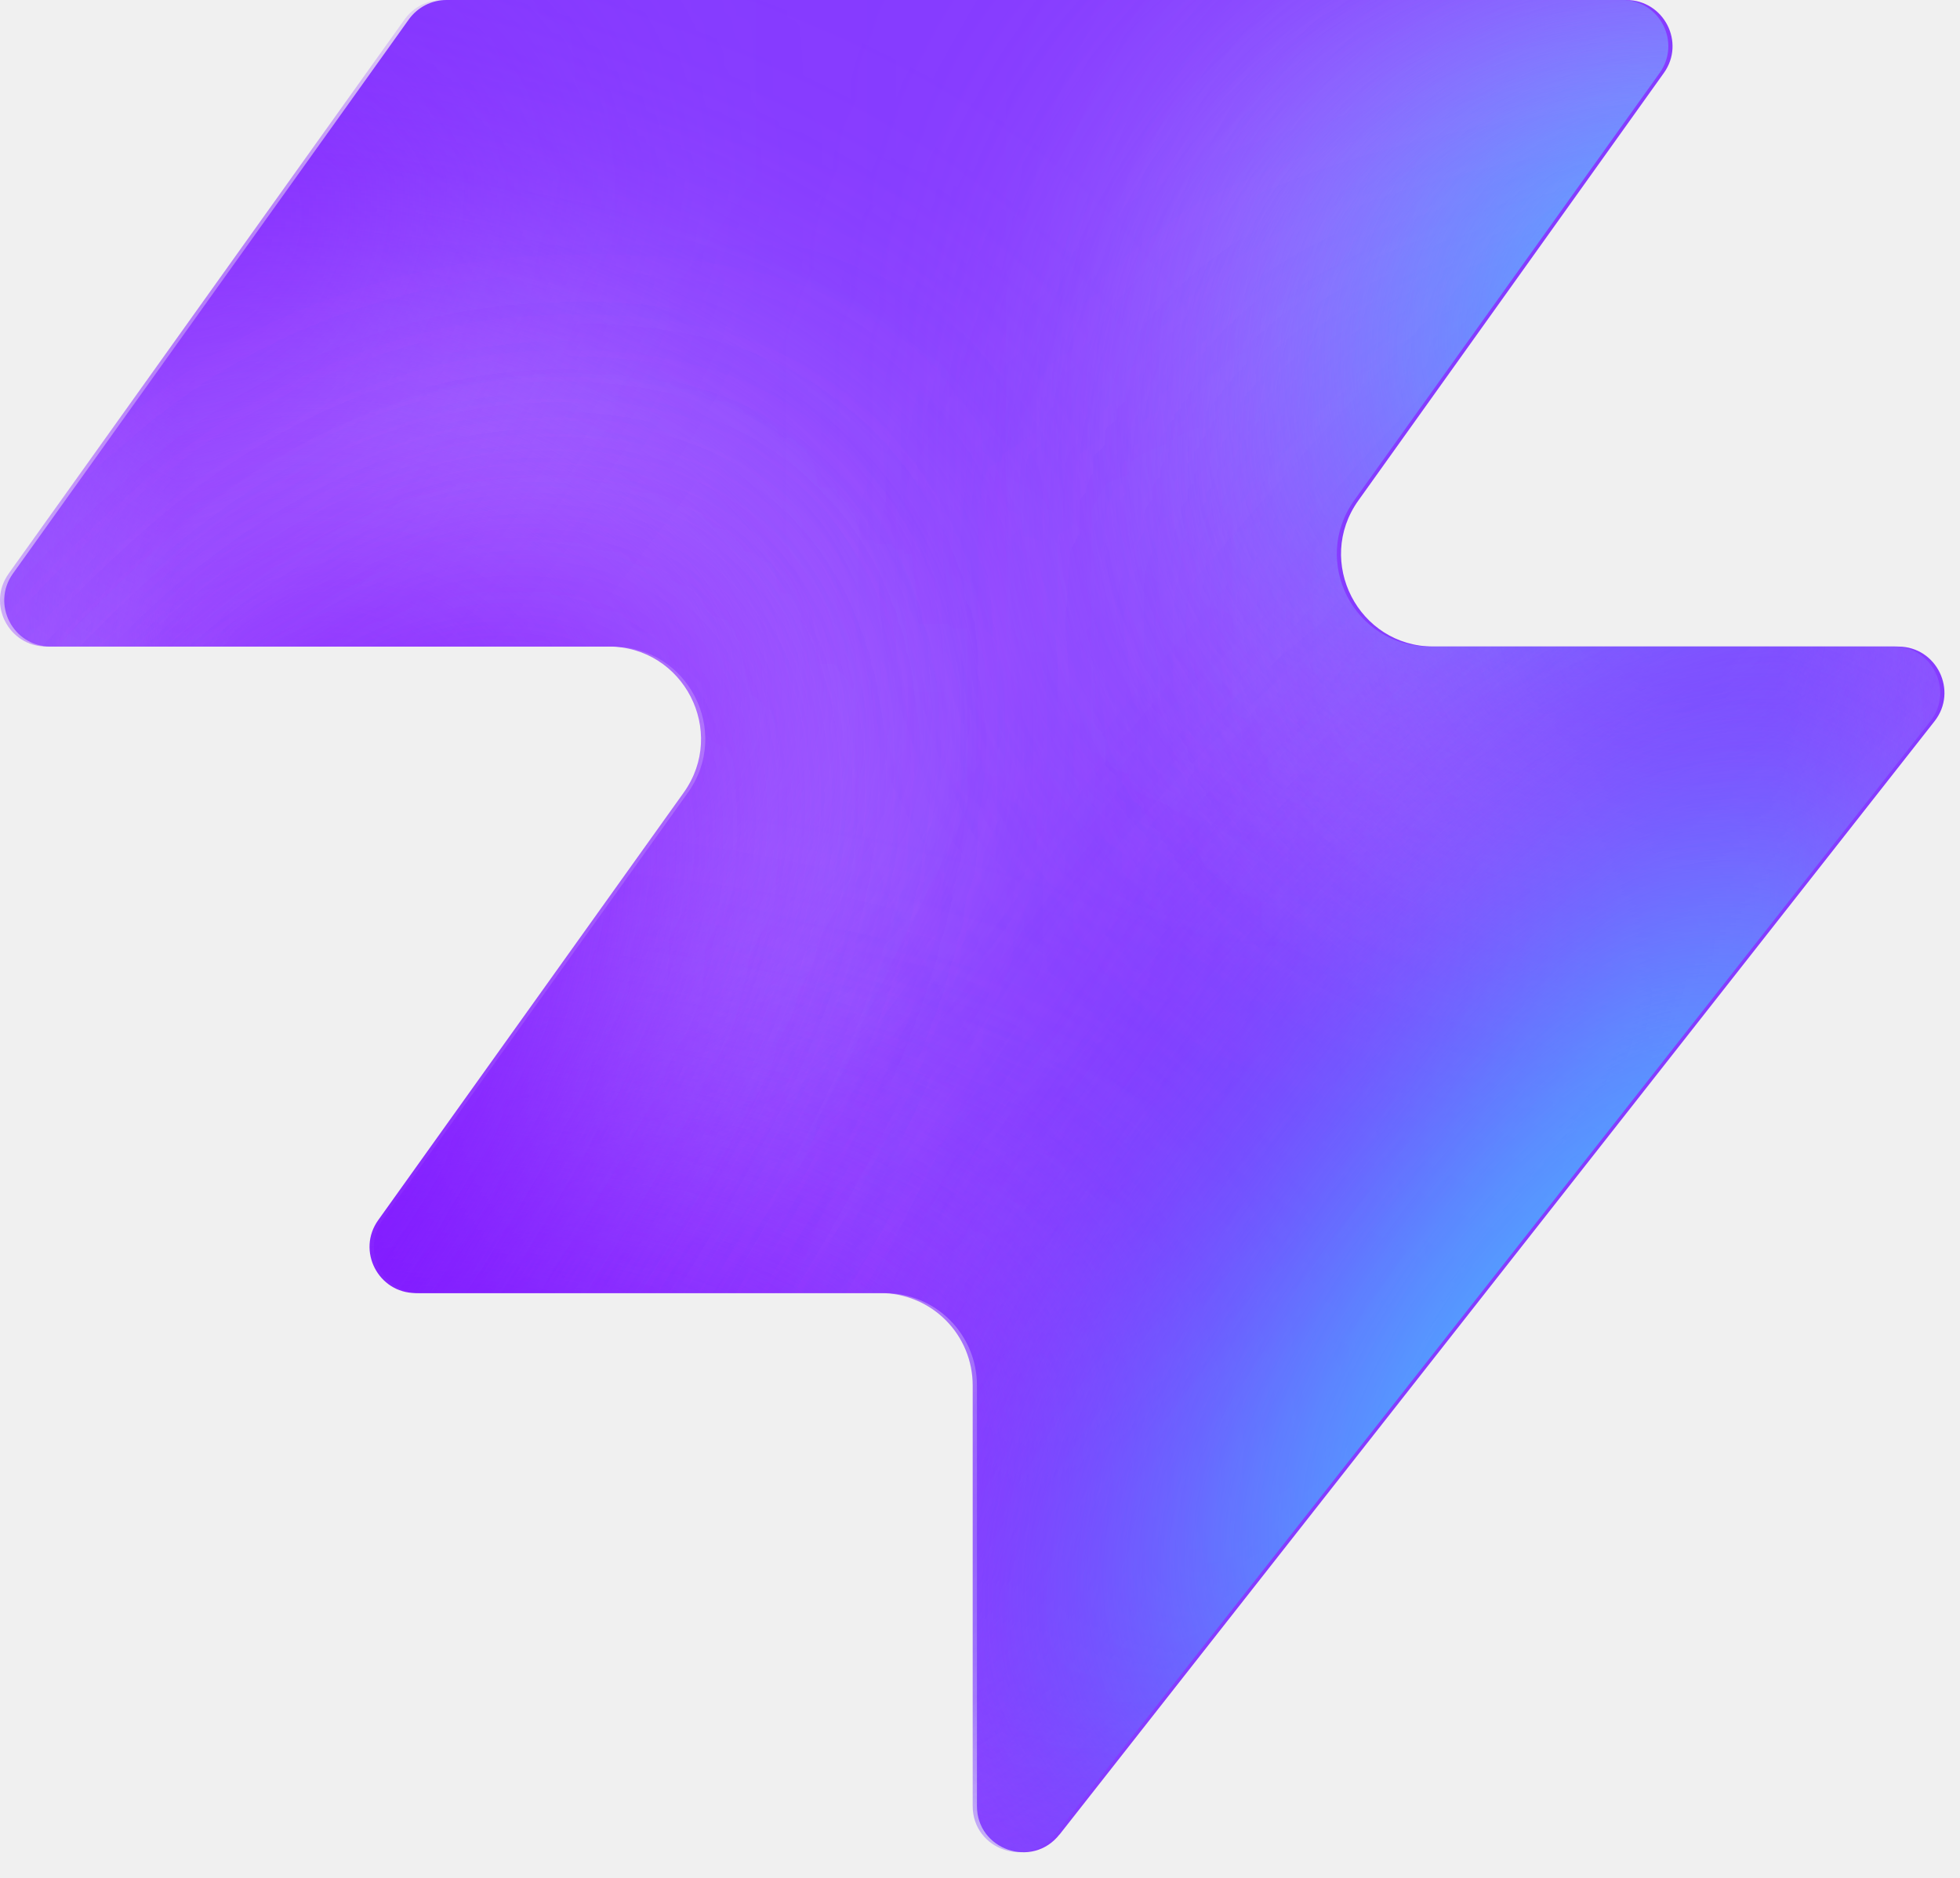
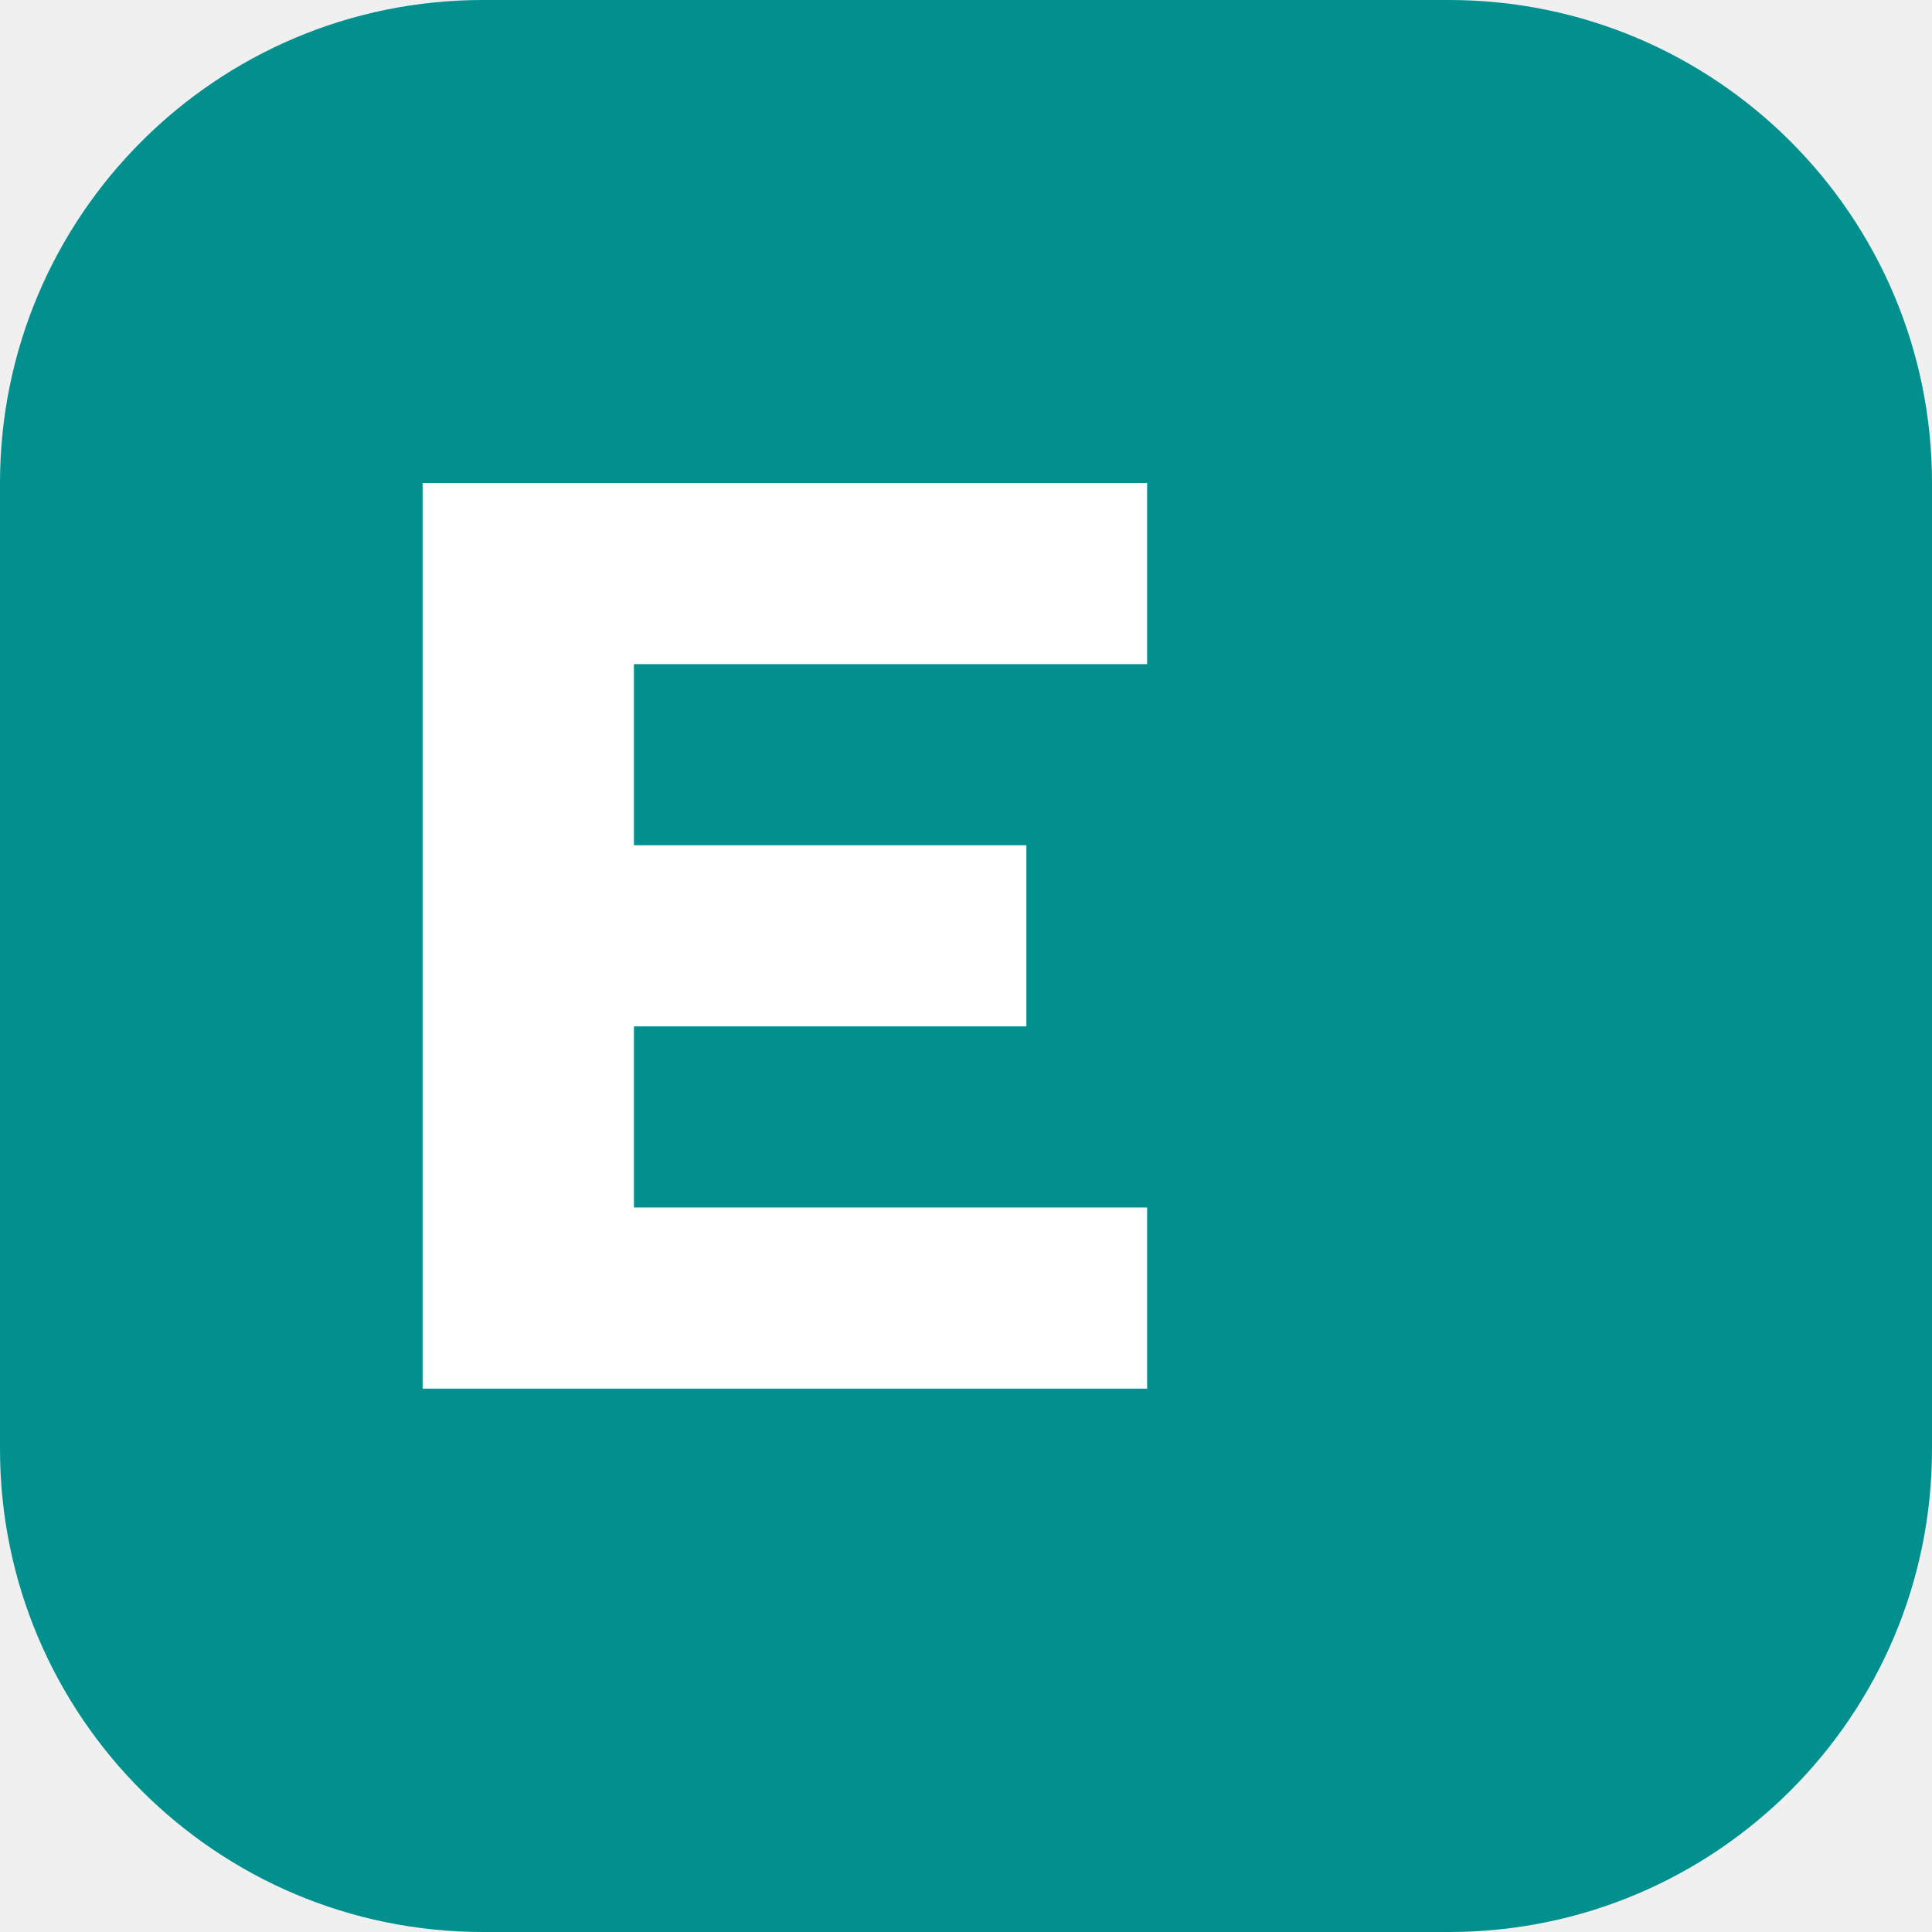
- <svg xmlns="http://www.w3.org/2000/svg" width="48" height="46" fill="none" viewBox="0 0 48 46">
-   <path fill="#863bff" d="M25.946 44.938c-.664.845-2.021.375-2.021-.698V33.937a2.26 2.26 0 0 0-2.262-2.262H10.287c-.92 0-1.456-1.04-.92-1.788l7.48-10.471c1.07-1.497 0-3.578-1.842-3.578H1.237c-.92 0-1.456-1.04-.92-1.788L10.013.474c.214-.297.556-.474.92-.474h28.894c.92 0 1.456 1.04.92 1.788l-7.48 10.471c-1.07 1.498 0 3.579 1.842 3.579h11.377c.943 0 1.473 1.088.89 1.83L25.947 44.94z" style="fill:#863bff;fill:color(display-p3 .525 .23 1);fill-opacity:1" />
-   <mask id="a" width="48" height="46" x="0" y="0" maskUnits="userSpaceOnUse" style="mask-type:alpha">
-     <path fill="#000" d="M25.842 44.938c-.664.844-2.021.375-2.021-.698V33.937a2.26 2.26 0 0 0-2.262-2.262H10.183c-.92 0-1.456-1.04-.92-1.788l7.48-10.471c1.07-1.498 0-3.579-1.842-3.579H1.133c-.92 0-1.456-1.04-.92-1.787L9.91.473c.214-.297.556-.474.92-.474h28.894c.92 0 1.456 1.04.92 1.788l-7.48 10.471c-1.07 1.498 0 3.578 1.842 3.578h11.377c.943 0 1.473 1.088.89 1.832L25.843 44.94z" style="fill:#000;fill-opacity:1" />
-   </mask>
-   <g mask="url(#a)">
-     <g filter="url(#b)">
-       <ellipse cx="5.508" cy="14.704" fill="#ede6ff" rx="5.508" ry="14.704" style="fill:#ede6ff;fill:color(display-p3 .927 .903 1);fill-opacity:1" transform="matrix(.00324 1 1 -.00324 -4.47 31.516)" />
-     </g>
-     <g filter="url(#c)">
-       <ellipse cx="10.399" cy="29.851" fill="#ede6ff" rx="10.399" ry="29.851" style="fill:#ede6ff;fill:color(display-p3 .927 .903 1);fill-opacity:1" transform="matrix(.00324 1 1 -.00324 -39.328 7.883)" />
-     </g>
-     <g filter="url(#d)">
-       <ellipse cx="5.508" cy="30.487" fill="#7e14ff" rx="5.508" ry="30.487" style="fill:#7e14ff;fill:color(display-p3 .492 .077 1);fill-opacity:1" transform="rotate(89.814 -25.913 -14.639)scale(1 -1)" />
-     </g>
-     <g filter="url(#e)">
-       <ellipse cx="5.508" cy="30.599" fill="#7e14ff" rx="5.508" ry="30.599" style="fill:#7e14ff;fill:color(display-p3 .492 .077 1);fill-opacity:1" transform="rotate(89.814 -32.644 -3.334)scale(1 -1)" />
-     </g>
-     <g filter="url(#f)">
-       <ellipse cx="5.508" cy="30.599" fill="#7e14ff" rx="5.508" ry="30.599" style="fill:#7e14ff;fill:color(display-p3 .492 .077 1);fill-opacity:1" transform="matrix(.00324 1 1 -.00324 -34.34 30.47)" />
-     </g>
-     <g filter="url(#g)">
-       <ellipse cx="14.072" cy="22.078" fill="#ede6ff" rx="14.072" ry="22.078" style="fill:#ede6ff;fill:color(display-p3 .927 .903 1);fill-opacity:1" transform="rotate(93.35 24.506 48.493)scale(-1 1)" />
-     </g>
-     <g filter="url(#h)">
-       <ellipse cx="3.47" cy="21.501" fill="#7e14ff" rx="3.47" ry="21.501" style="fill:#7e14ff;fill:color(display-p3 .492 .077 1);fill-opacity:1" transform="rotate(89.009 28.708 47.59)scale(-1 1)" />
-     </g>
-     <g filter="url(#i)">
-       <ellipse cx="3.47" cy="21.501" fill="#7e14ff" rx="3.47" ry="21.501" style="fill:#7e14ff;fill:color(display-p3 .492 .077 1);fill-opacity:1" transform="rotate(89.009 28.708 47.59)scale(-1 1)" />
-     </g>
-     <g filter="url(#j)">
-       <ellipse cx=".387" cy="8.972" fill="#7e14ff" rx="4.407" ry="29.108" style="fill:#7e14ff;fill:color(display-p3 .492 .077 1);fill-opacity:1" transform="rotate(39.51 .387 8.972)" />
-     </g>
-     <g filter="url(#k)">
-       <ellipse cx="47.523" cy="-6.092" fill="#7e14ff" rx="4.407" ry="29.108" style="fill:#7e14ff;fill:color(display-p3 .492 .077 1);fill-opacity:1" transform="rotate(37.892 47.523 -6.092)" />
-     </g>
-     <g filter="url(#l)">
-       <ellipse cx="41.412" cy="6.333" fill="#47bfff" rx="5.971" ry="9.665" style="fill:#47bfff;fill:color(display-p3 .28 .748 1);fill-opacity:1" transform="rotate(37.892 41.412 6.333)" />
-     </g>
-     <g filter="url(#m)">
-       <ellipse cx="-1.879" cy="38.332" fill="#7e14ff" rx="4.407" ry="29.108" style="fill:#7e14ff;fill:color(display-p3 .492 .077 1);fill-opacity:1" transform="rotate(37.892 -1.88 38.332)" />
-     </g>
-     <g filter="url(#n)">
-       <ellipse cx="-1.879" cy="38.332" fill="#7e14ff" rx="4.407" ry="29.108" style="fill:#7e14ff;fill:color(display-p3 .492 .077 1);fill-opacity:1" transform="rotate(37.892 -1.88 38.332)" />
-     </g>
-     <g filter="url(#o)">
-       <ellipse cx="35.651" cy="29.907" fill="#7e14ff" rx="4.407" ry="29.108" style="fill:#7e14ff;fill:color(display-p3 .492 .077 1);fill-opacity:1" transform="rotate(37.892 35.651 29.907)" />
-     </g>
-     <g filter="url(#p)">
-       <ellipse cx="38.418" cy="32.4" fill="#47bfff" rx="5.971" ry="15.297" style="fill:#47bfff;fill:color(display-p3 .28 .748 1);fill-opacity:1" transform="rotate(37.892 38.418 32.4)" />
-     </g>
-   </g>
-   <defs>
-     <filter id="b" width="60.045" height="41.654" x="-19.77" y="16.149" color-interpolation-filters="sRGB" filterUnits="userSpaceOnUse">
-       <feFlood flood-opacity="0" result="BackgroundImageFix" />
-       <feBlend in="SourceGraphic" in2="BackgroundImageFix" result="shape" />
-       <feGaussianBlur result="effect1_foregroundBlur_2002_17158" stdDeviation="7.659" />
-     </filter>
-     <filter id="c" width="90.34" height="51.437" x="-54.613" y="-7.533" color-interpolation-filters="sRGB" filterUnits="userSpaceOnUse">
-       <feFlood flood-opacity="0" result="BackgroundImageFix" />
-       <feBlend in="SourceGraphic" in2="BackgroundImageFix" result="shape" />
-       <feGaussianBlur result="effect1_foregroundBlur_2002_17158" stdDeviation="7.659" />
-     </filter>
-     <filter id="d" width="79.355" height="29.4" x="-49.64" y="2.03" color-interpolation-filters="sRGB" filterUnits="userSpaceOnUse">
-       <feFlood flood-opacity="0" result="BackgroundImageFix" />
-       <feBlend in="SourceGraphic" in2="BackgroundImageFix" result="shape" />
-       <feGaussianBlur result="effect1_foregroundBlur_2002_17158" stdDeviation="4.596" />
-     </filter>
-     <filter id="e" width="79.579" height="29.4" x="-45.045" y="20.029" color-interpolation-filters="sRGB" filterUnits="userSpaceOnUse">
-       <feFlood flood-opacity="0" result="BackgroundImageFix" />
-       <feBlend in="SourceGraphic" in2="BackgroundImageFix" result="shape" />
-       <feGaussianBlur result="effect1_foregroundBlur_2002_17158" stdDeviation="4.596" />
-     </filter>
-     <filter id="f" width="79.579" height="29.4" x="-43.513" y="21.178" color-interpolation-filters="sRGB" filterUnits="userSpaceOnUse">
-       <feFlood flood-opacity="0" result="BackgroundImageFix" />
-       <feBlend in="SourceGraphic" in2="BackgroundImageFix" result="shape" />
-       <feGaussianBlur result="effect1_foregroundBlur_2002_17158" stdDeviation="4.596" />
-     </filter>
-     <filter id="g" width="74.749" height="58.852" x="15.756" y="-17.901" color-interpolation-filters="sRGB" filterUnits="userSpaceOnUse">
-       <feFlood flood-opacity="0" result="BackgroundImageFix" />
-       <feBlend in="SourceGraphic" in2="BackgroundImageFix" result="shape" />
-       <feGaussianBlur result="effect1_foregroundBlur_2002_17158" stdDeviation="7.659" />
-     </filter>
-     <filter id="h" width="61.377" height="25.362" x="23.548" y="2.284" color-interpolation-filters="sRGB" filterUnits="userSpaceOnUse">
-       <feFlood flood-opacity="0" result="BackgroundImageFix" />
-       <feBlend in="SourceGraphic" in2="BackgroundImageFix" result="shape" />
-       <feGaussianBlur result="effect1_foregroundBlur_2002_17158" stdDeviation="4.596" />
-     </filter>
-     <filter id="i" width="61.377" height="25.362" x="23.548" y="2.284" color-interpolation-filters="sRGB" filterUnits="userSpaceOnUse">
-       <feFlood flood-opacity="0" result="BackgroundImageFix" />
-       <feBlend in="SourceGraphic" in2="BackgroundImageFix" result="shape" />
-       <feGaussianBlur result="effect1_foregroundBlur_2002_17158" stdDeviation="4.596" />
-     </filter>
-     <filter id="j" width="56.045" height="63.649" x="-27.636" y="-22.853" color-interpolation-filters="sRGB" filterUnits="userSpaceOnUse">
-       <feFlood flood-opacity="0" result="BackgroundImageFix" />
-       <feBlend in="SourceGraphic" in2="BackgroundImageFix" result="shape" />
-       <feGaussianBlur result="effect1_foregroundBlur_2002_17158" stdDeviation="4.596" />
-     </filter>
-     <filter id="k" width="54.814" height="64.646" x="20.116" y="-38.415" color-interpolation-filters="sRGB" filterUnits="userSpaceOnUse">
-       <feFlood flood-opacity="0" result="BackgroundImageFix" />
-       <feBlend in="SourceGraphic" in2="BackgroundImageFix" result="shape" />
-       <feGaussianBlur result="effect1_foregroundBlur_2002_17158" stdDeviation="4.596" />
-     </filter>
-     <filter id="l" width="33.541" height="35.313" x="24.641" y="-11.323" color-interpolation-filters="sRGB" filterUnits="userSpaceOnUse">
-       <feFlood flood-opacity="0" result="BackgroundImageFix" />
-       <feBlend in="SourceGraphic" in2="BackgroundImageFix" result="shape" />
-       <feGaussianBlur result="effect1_foregroundBlur_2002_17158" stdDeviation="4.596" />
-     </filter>
-     <filter id="m" width="54.814" height="64.646" x="-29.286" y="6.009" color-interpolation-filters="sRGB" filterUnits="userSpaceOnUse">
-       <feFlood flood-opacity="0" result="BackgroundImageFix" />
-       <feBlend in="SourceGraphic" in2="BackgroundImageFix" result="shape" />
-       <feGaussianBlur result="effect1_foregroundBlur_2002_17158" stdDeviation="4.596" />
-     </filter>
-     <filter id="n" width="54.814" height="64.646" x="-29.286" y="6.009" color-interpolation-filters="sRGB" filterUnits="userSpaceOnUse">
-       <feFlood flood-opacity="0" result="BackgroundImageFix" />
-       <feBlend in="SourceGraphic" in2="BackgroundImageFix" result="shape" />
-       <feGaussianBlur result="effect1_foregroundBlur_2002_17158" stdDeviation="4.596" />
-     </filter>
-     <filter id="o" width="54.814" height="64.646" x="8.244" y="-2.416" color-interpolation-filters="sRGB" filterUnits="userSpaceOnUse">
-       <feFlood flood-opacity="0" result="BackgroundImageFix" />
-       <feBlend in="SourceGraphic" in2="BackgroundImageFix" result="shape" />
-       <feGaussianBlur result="effect1_foregroundBlur_2002_17158" stdDeviation="4.596" />
-     </filter>
-     <filter id="p" width="39.409" height="43.623" x="18.713" y="10.588" color-interpolation-filters="sRGB" filterUnits="userSpaceOnUse">
-       <feFlood flood-opacity="0" result="BackgroundImageFix" />
-       <feBlend in="SourceGraphic" in2="BackgroundImageFix" result="shape" />
-       <feGaussianBlur result="effect1_foregroundBlur_2002_17158" stdDeviation="4.596" />
-     </filter>
-   </defs>
+ <svg xmlns="http://www.w3.org/2000/svg" width="32" height="32" viewBox="0 0 32 32" fill="none">
+   <rect width="32" height="32" rx="8" fill="#02908f" />
+   <path d="M7 8h12v3H10.5v3H17v3h-6.5v3H19v3H7V8z" fill="#fff" />
</svg>
